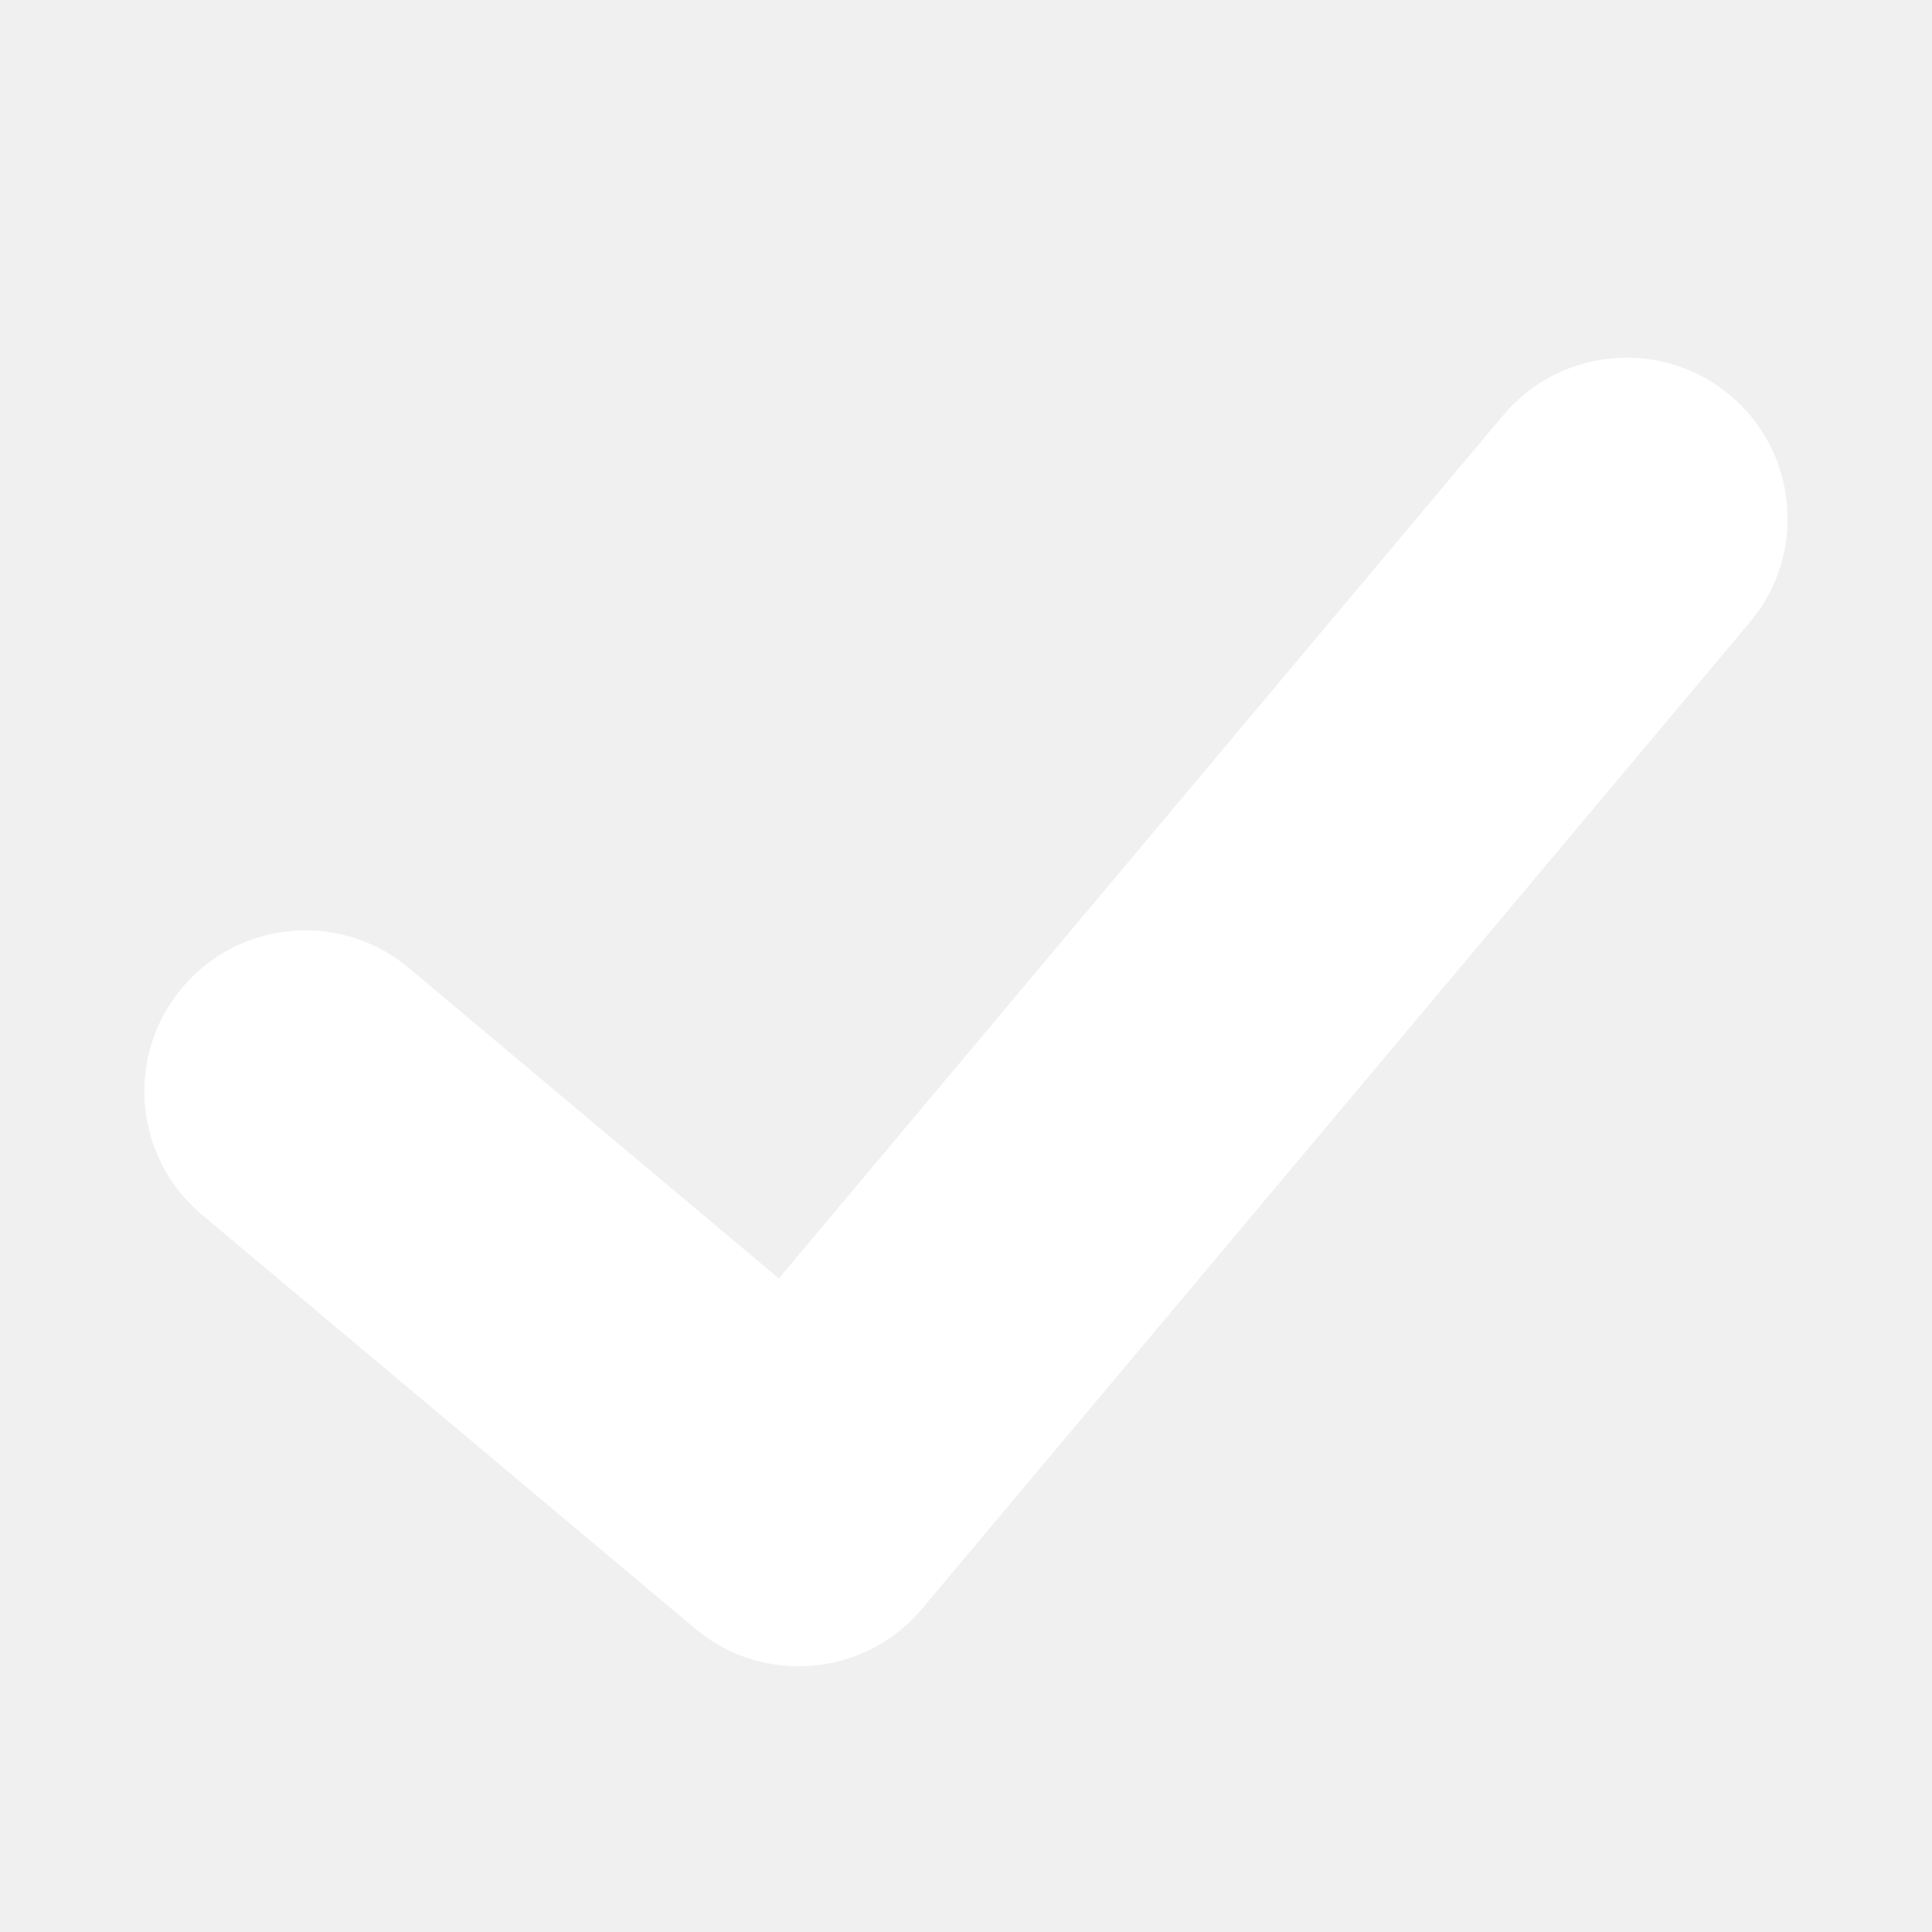
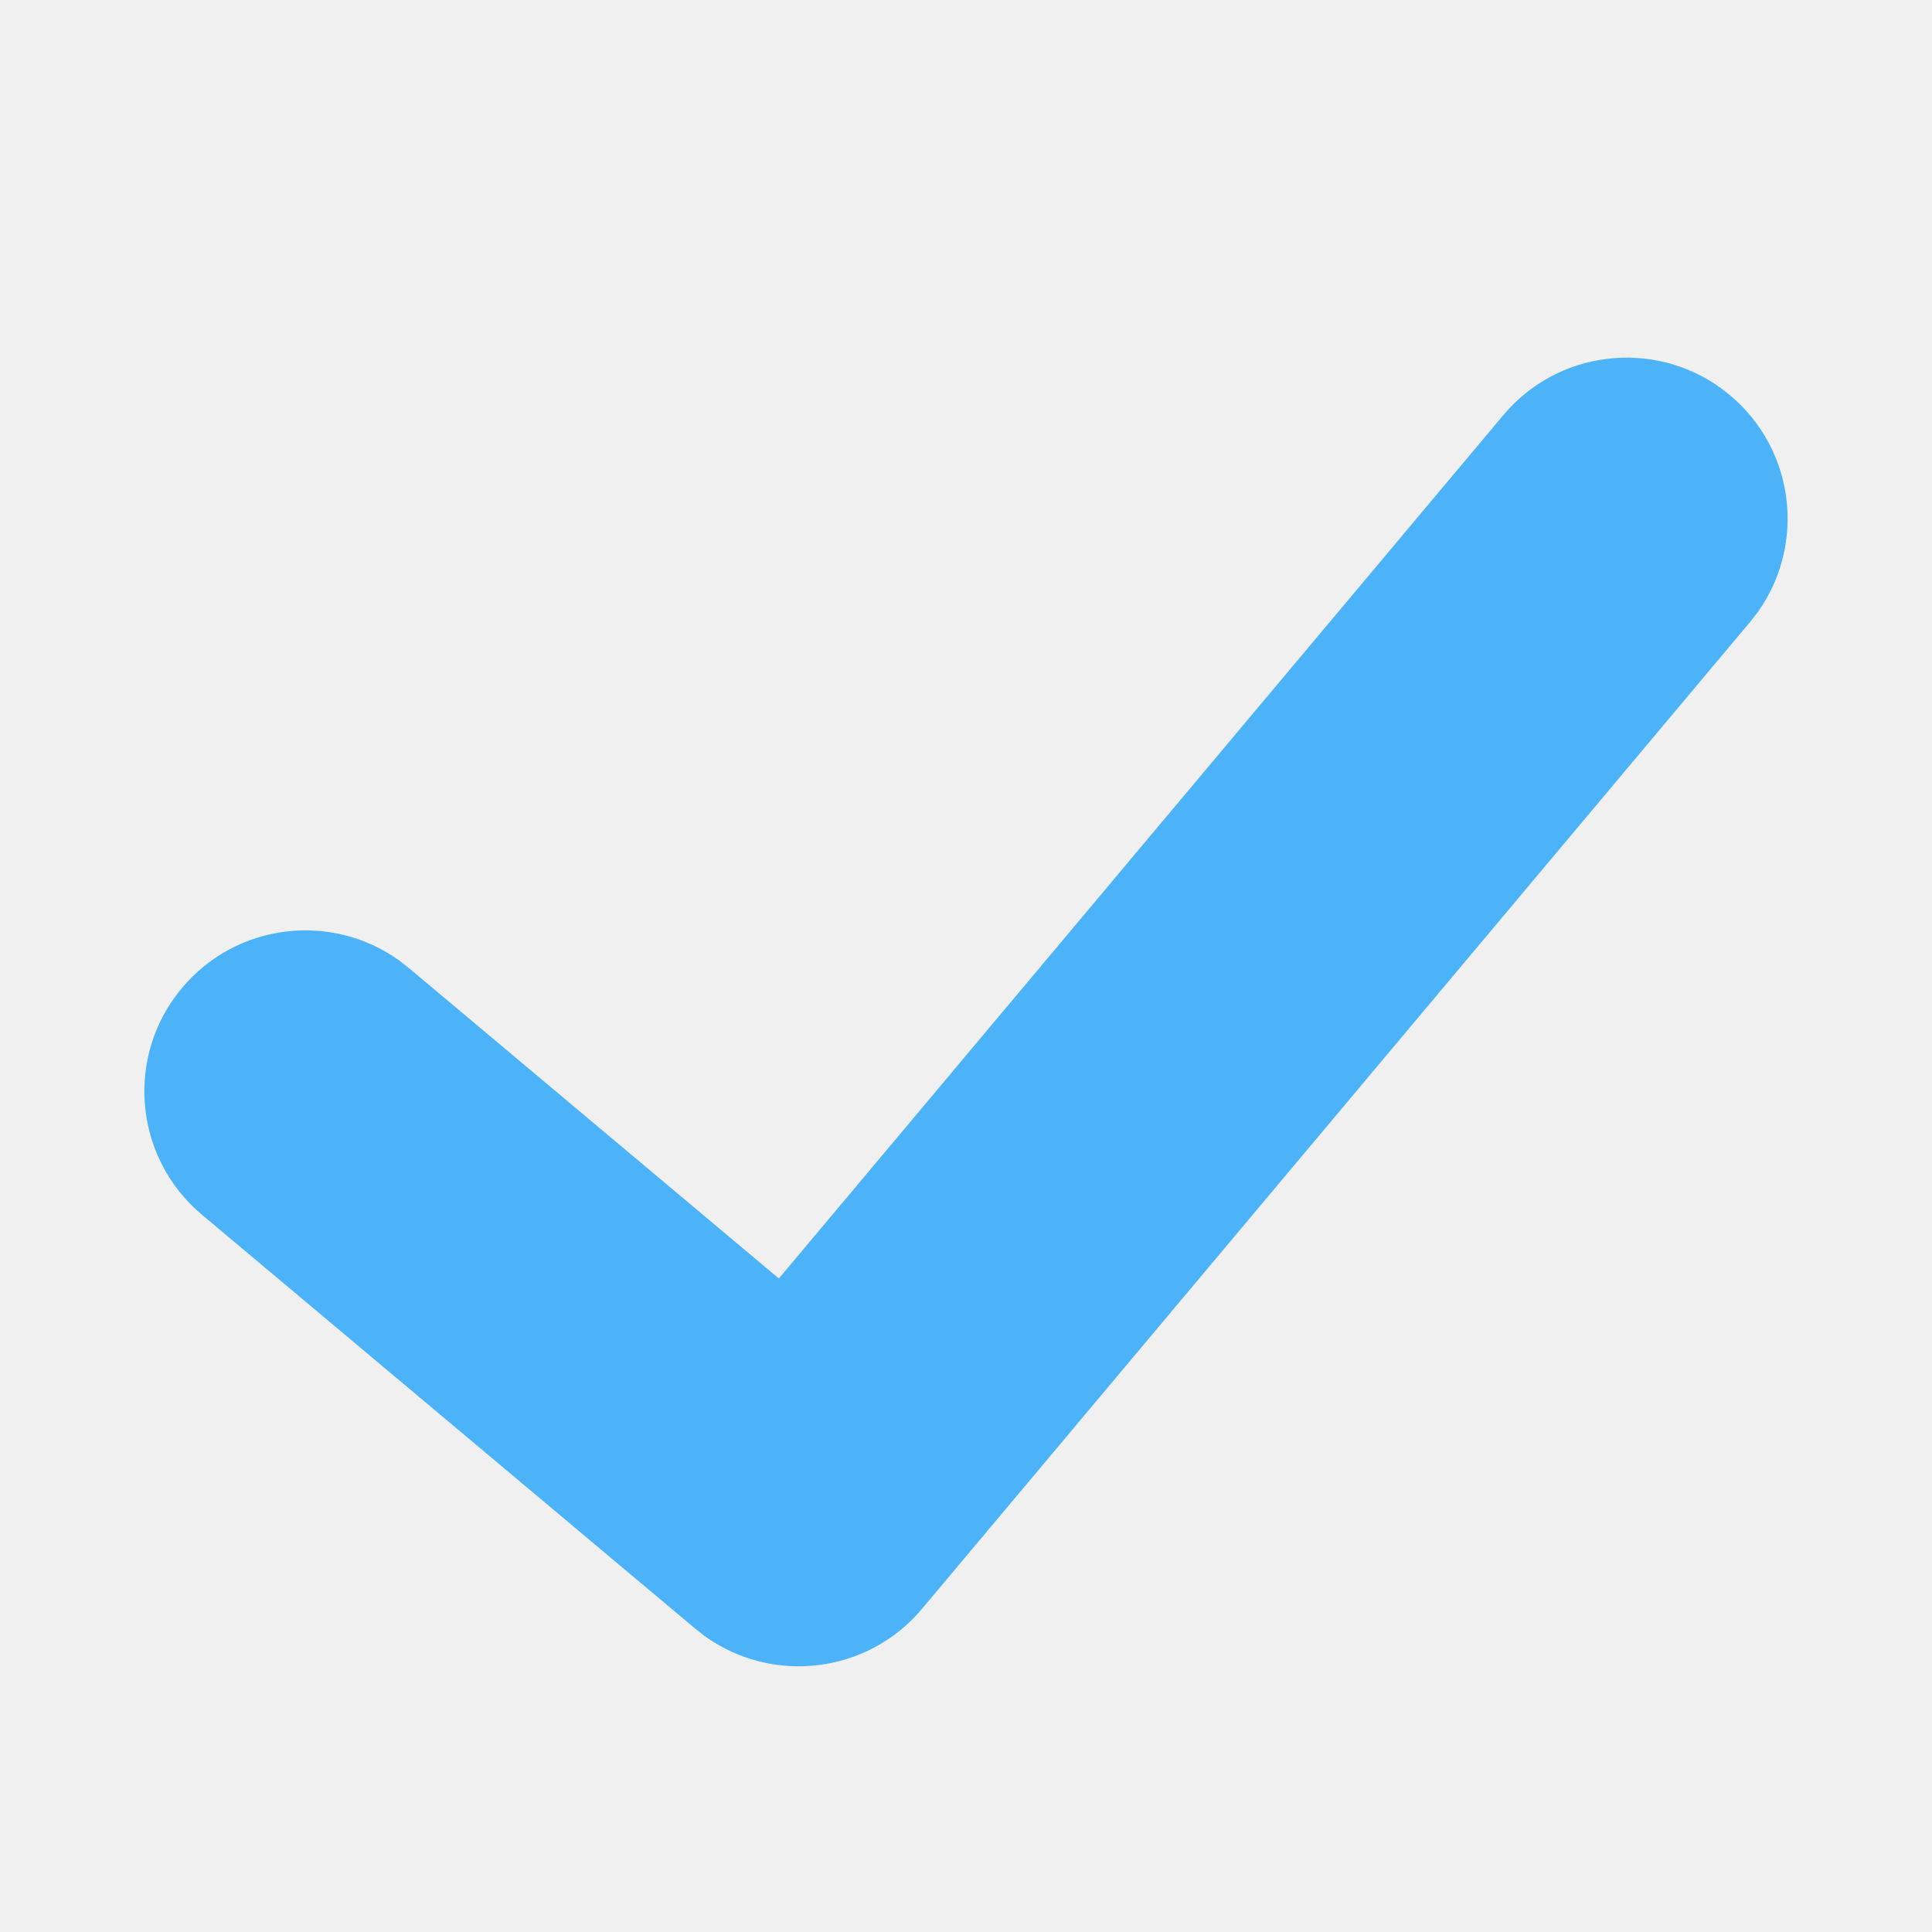
<svg xmlns="http://www.w3.org/2000/svg" width="24px" height="24px" viewBox="0 0 24 24" version="1.1">
  <g id="icon/done" stroke="none" stroke-width="1" fill="none" fill-rule="evenodd">
    <g id="Lv1/icon/cancel">
      <g id="done">
        <rect id="背景色" x="0" y="0" width="24" height="24" rx="4" />
      </g>
-       <path d="M4,4 C5.054,4 5.918,4.816 5.995,5.851 L6,6 L6,12 L20,12 C21.054,12 21.918,12.816 21.995,13.851 L22,14 C22,15.054 21.184,15.918 20.149,15.995 L20,16 L4,16 C2.946,16 2.082,15.184 2.005,14.149 L2,14 L2,6 C2,4.895 2.895,4 4,4 Z" id="Path-2" fill="#FFFFFF" transform="translate(12, 10) rotate(-50) translate(-12, -10) " />
+       <path d="M4,4 C5.054,4 5.918,4.816 5.995,5.851 L6,6 L6,12 L20,12 C21.054,12 21.918,12.816 21.995,13.851 L22,14 C22,15.054 21.184,15.918 20.149,15.995 L20,16 L4,16 C2.946,16 2.082,15.184 2.005,14.149 L2,14 L2,6 C2,4.895 2.895,4 4,4 Z" id="Path-2" fill="#4CB3F8" transform="translate(12, 10) rotate(-50) translate(-12, -10) " />
    </g>
  </g>
</svg>
